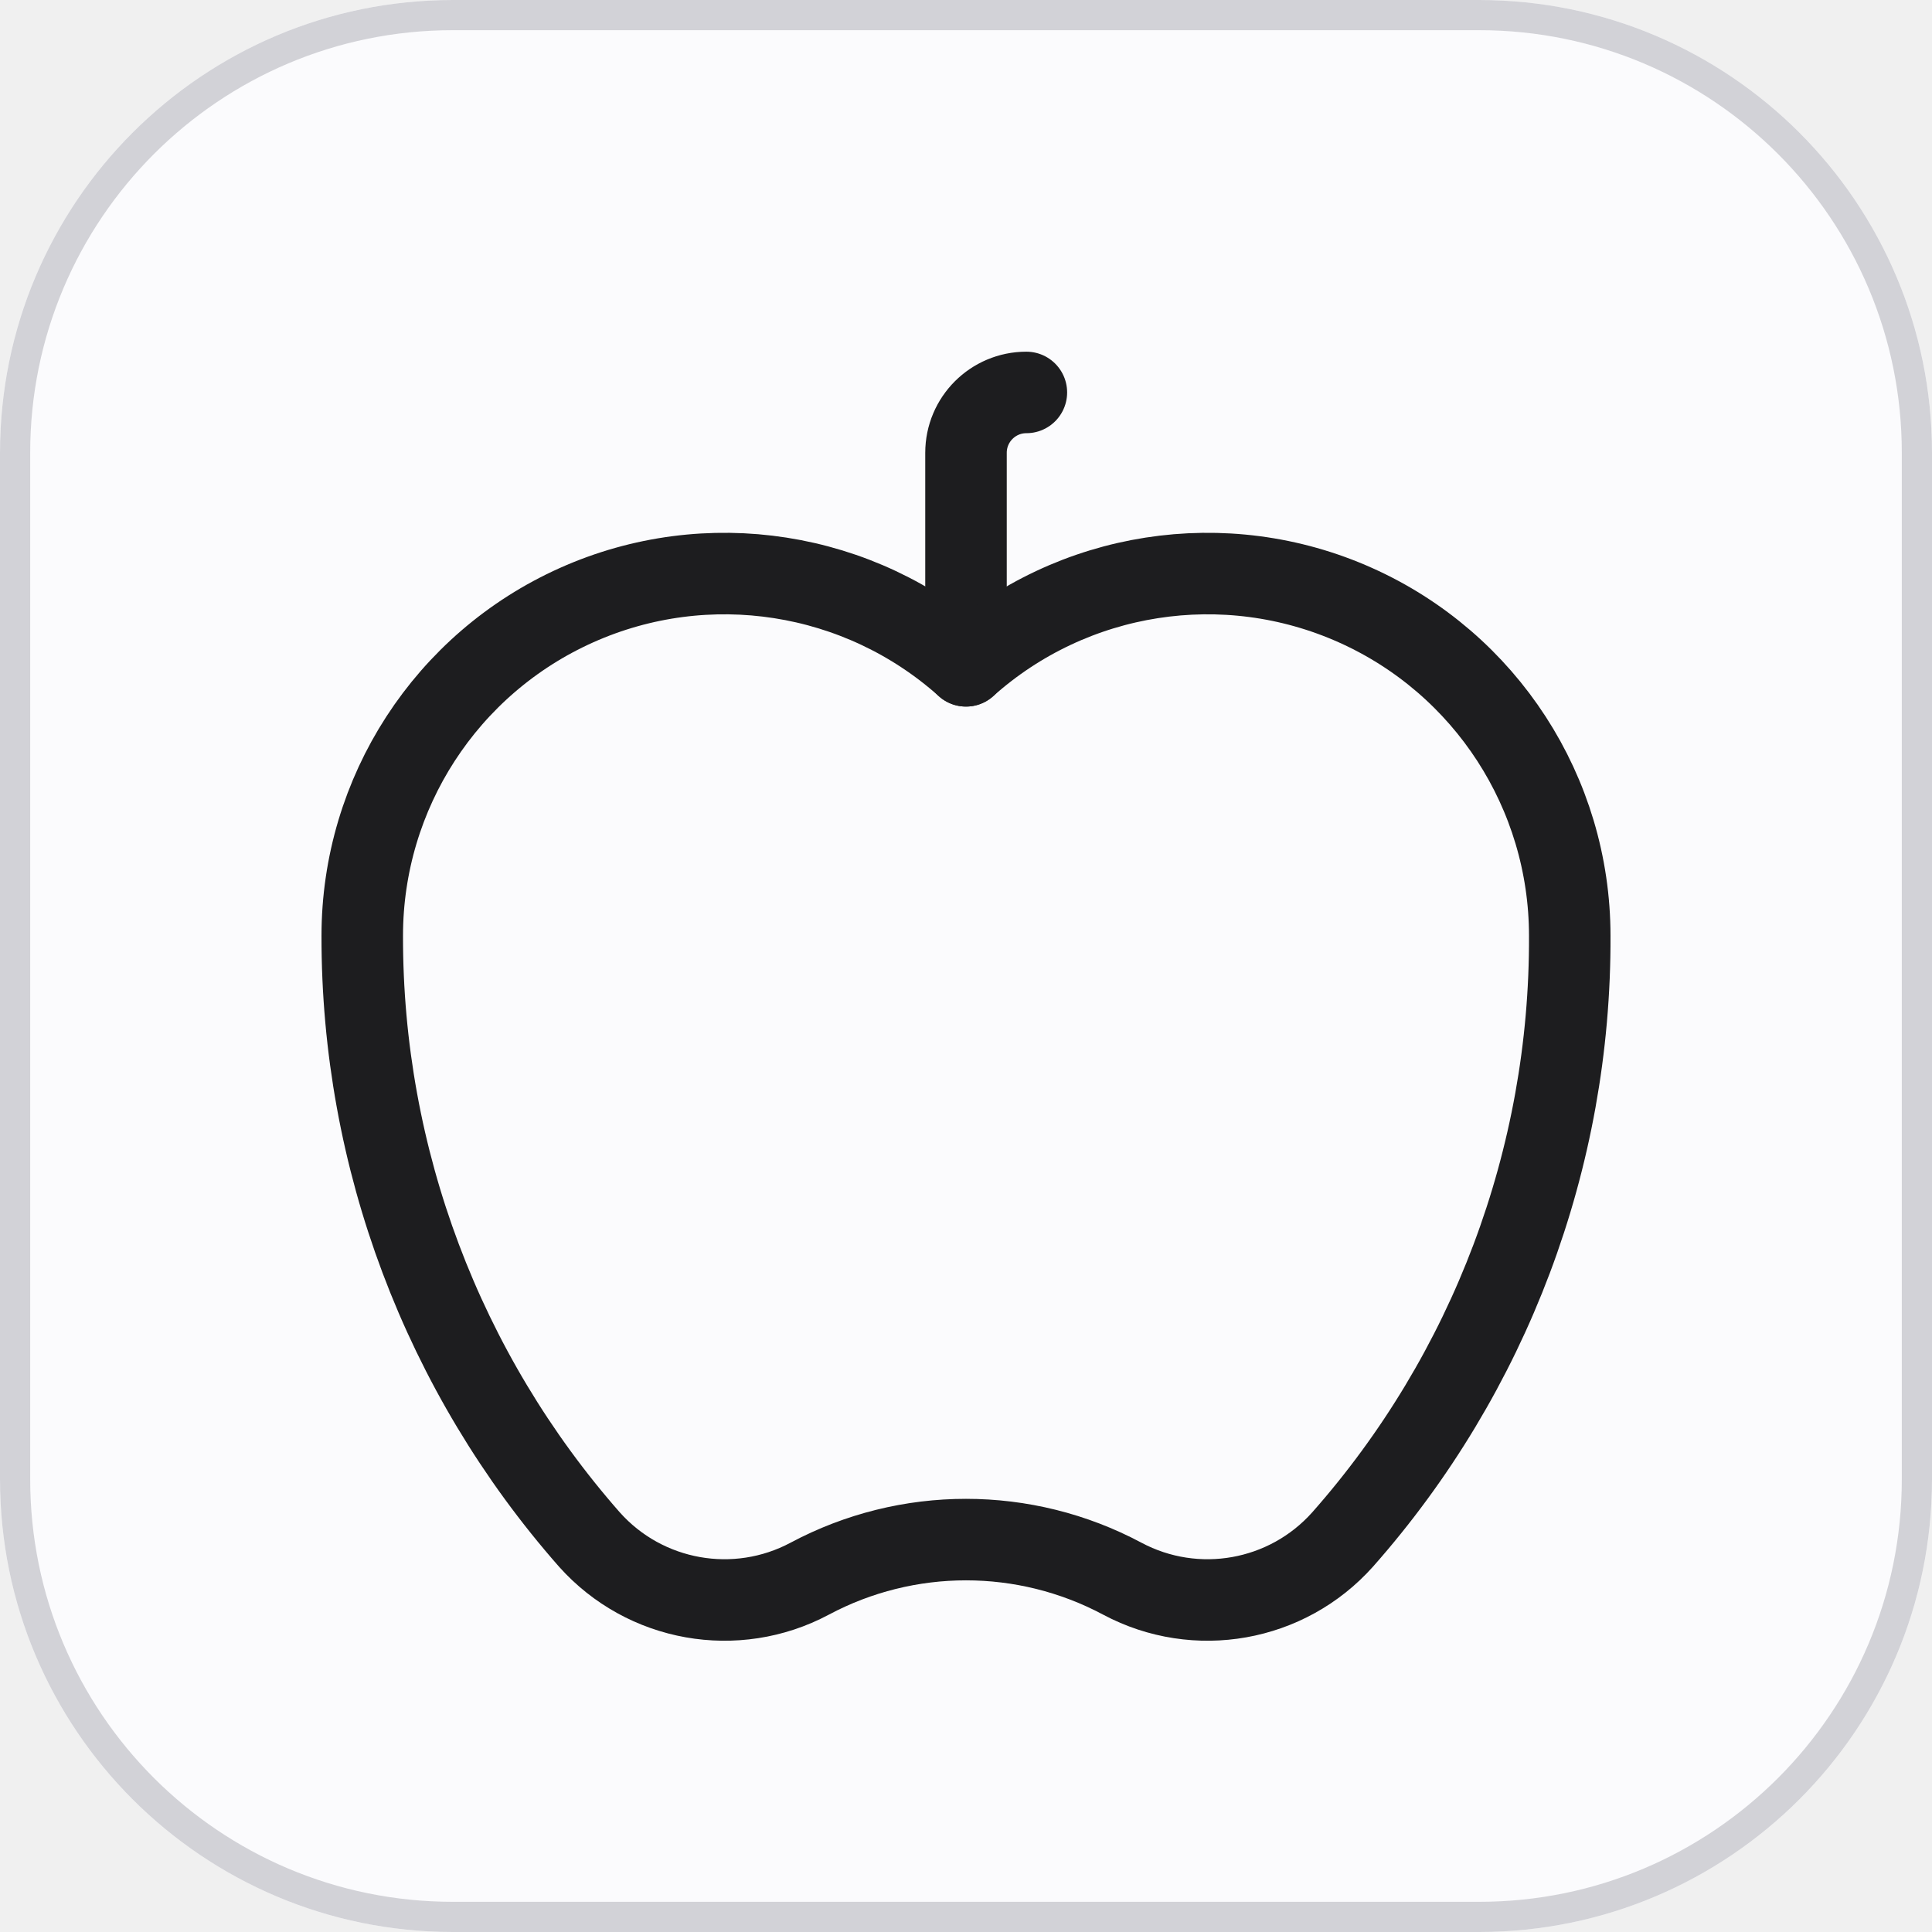
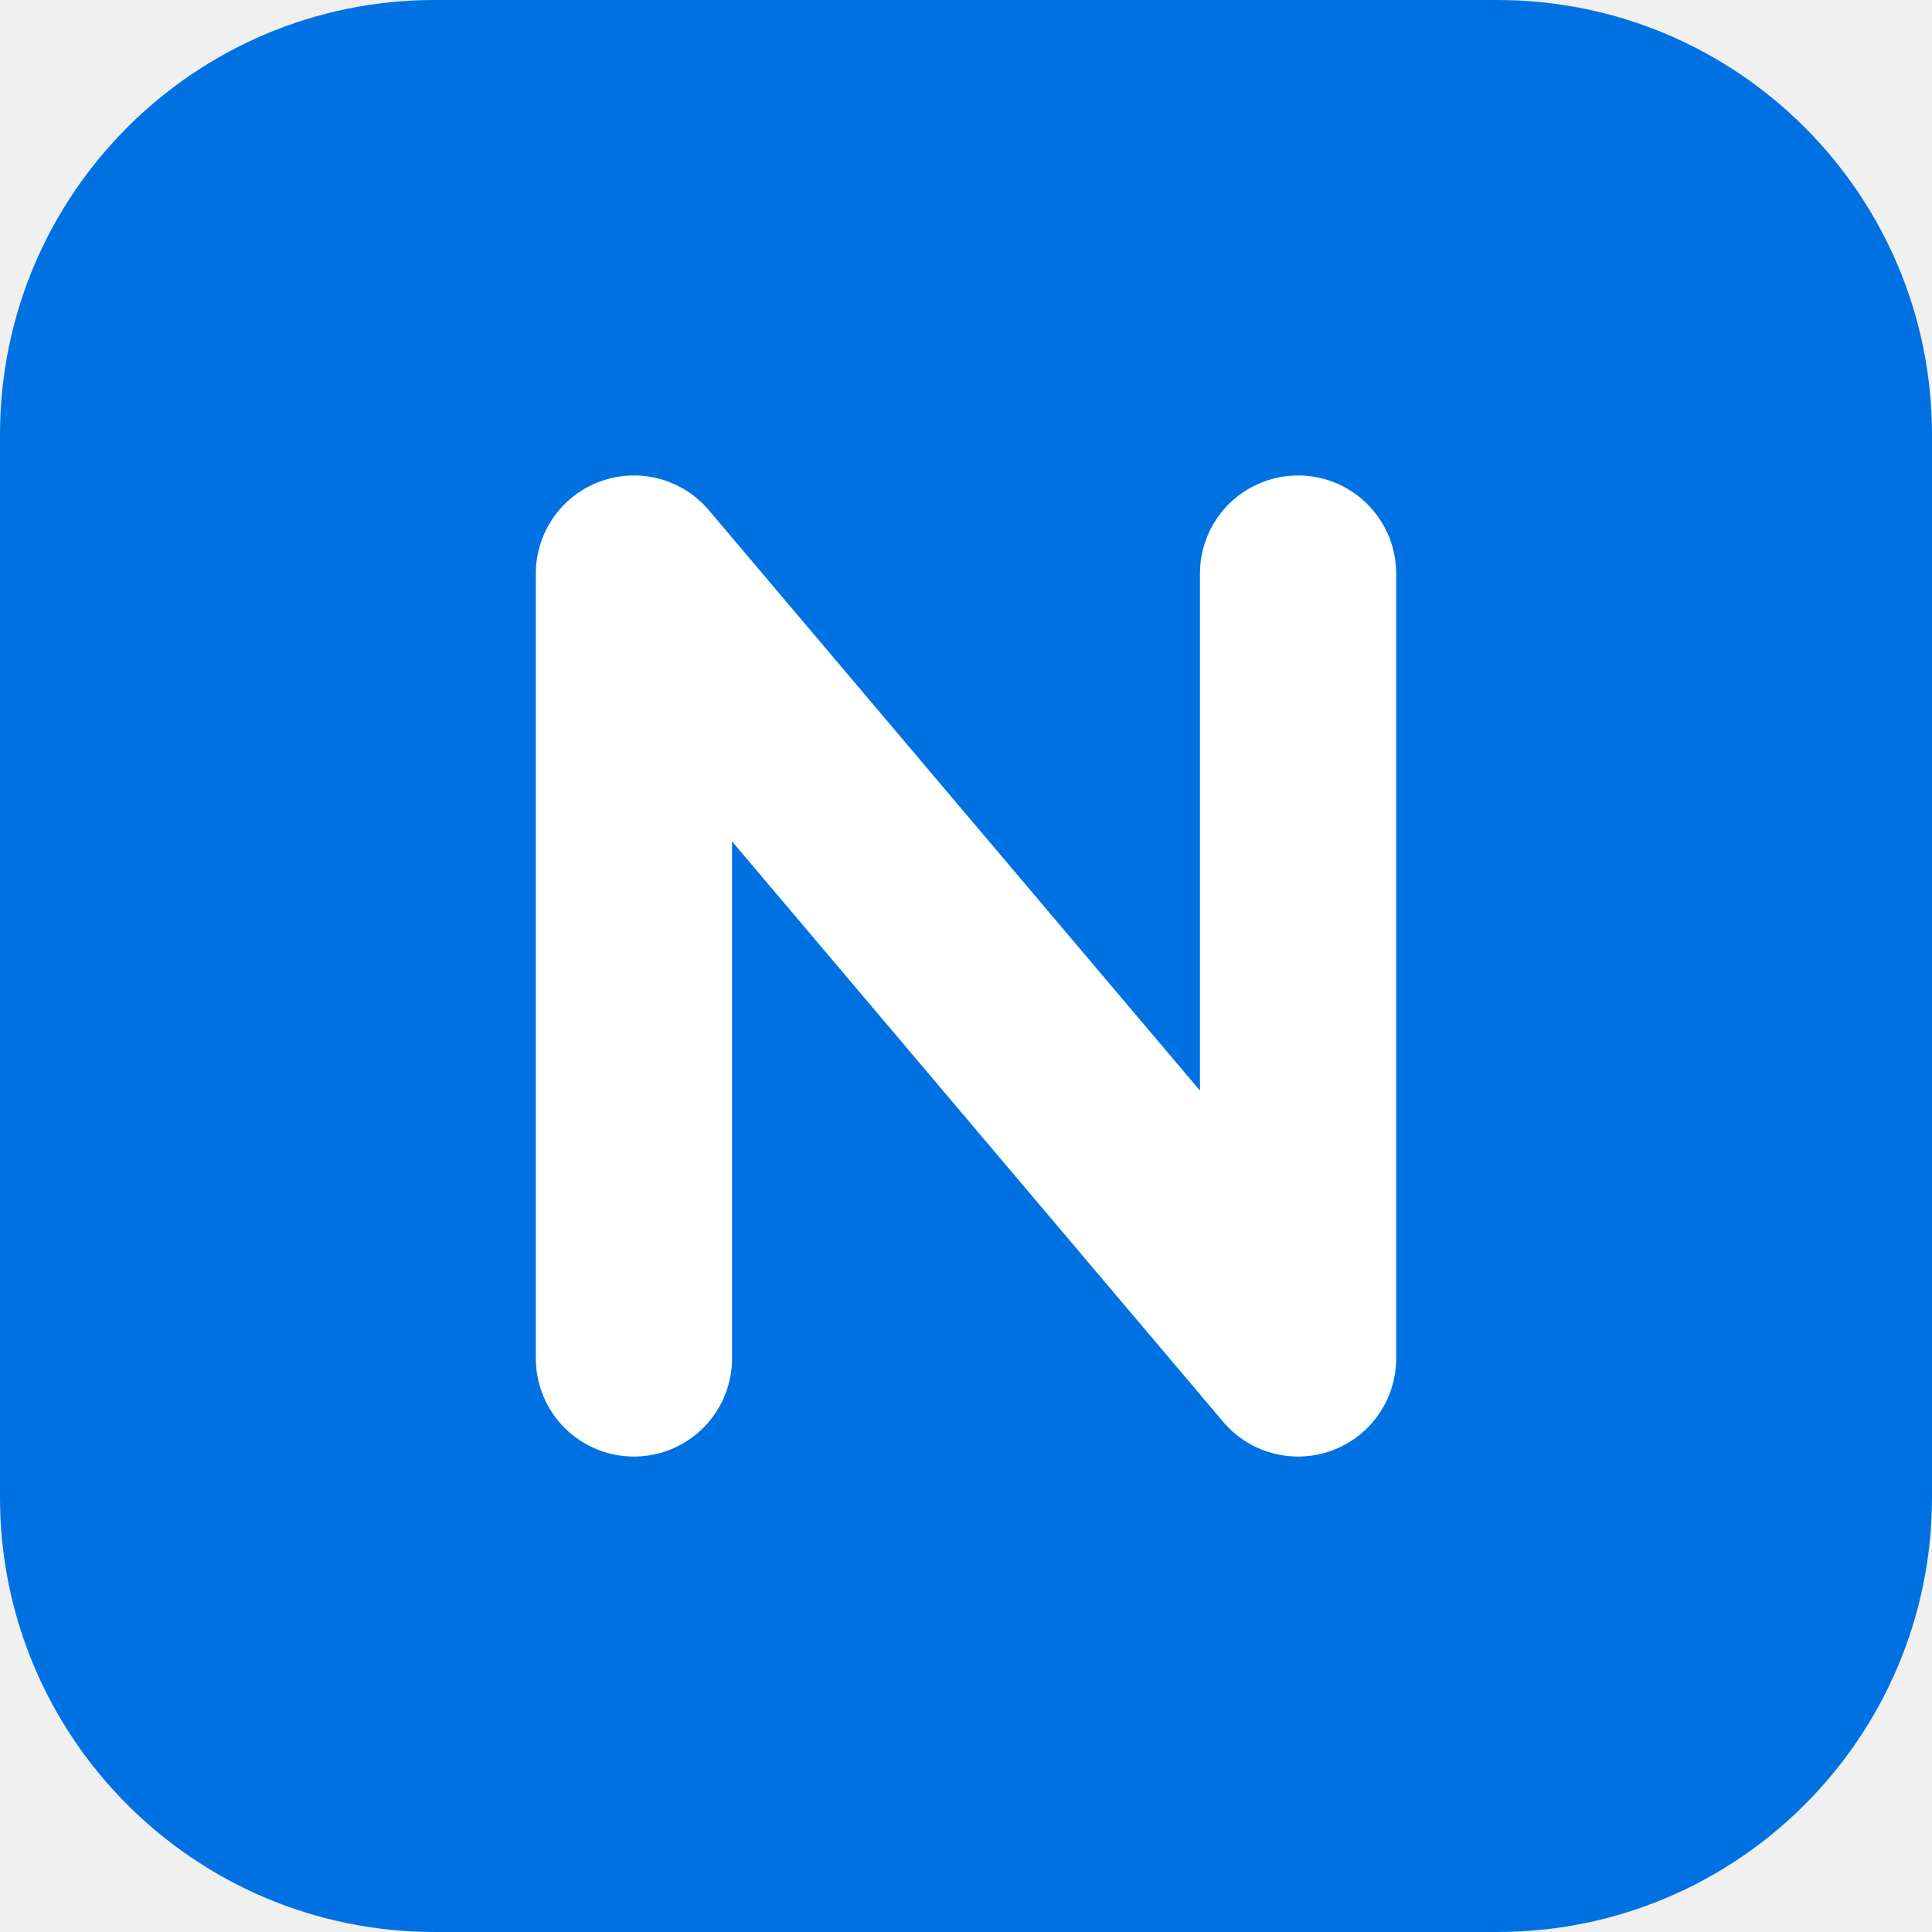
- <svg xmlns="http://www.w3.org/2000/svg" viewBox="0 0 64 64" fill="none" aria-hidden="true">
-   <rect width="64" height="64" rx="15" fill="#FBFBFD" />
-   <rect x="0.5" y="0.5" width="63" height="63" rx="14.5" stroke="#D2D2D7" />
-   <g transform="translate(8 9) scale(2)" fill="none" stroke="#1D1D1F" stroke-width="1.35" stroke-linecap="round" stroke-linejoin="round">
-     <path d="M12 6.528V3a1 1 0 0 1 1-1h0" />
-     <path d="M18.237 21A15 15 0 0 0 22 11a6 6 0 0 0-10-4.472A6 6 0 0 0 2 11a15.1 15.1 0 0 0 3.763 10 3 3 0 0 0 3.648.648 5.5 5.5 0 0 1 5.178 0A3 3 0 0 0 18.237 21" />
-   </g>
+ <svg xmlns="http://www.w3.org/2000/svg" viewBox="0 0 128 128" fill="none" aria-hidden="true">
+   <rect width="128" height="128" rx="28.8" fill="#0071E3" />
+   <path d="M 42 90 L 42 38 L 86 90 L 86 38" stroke="#FFFFFF" stroke-width="13" stroke-linecap="round" stroke-linejoin="round" />
</svg>
